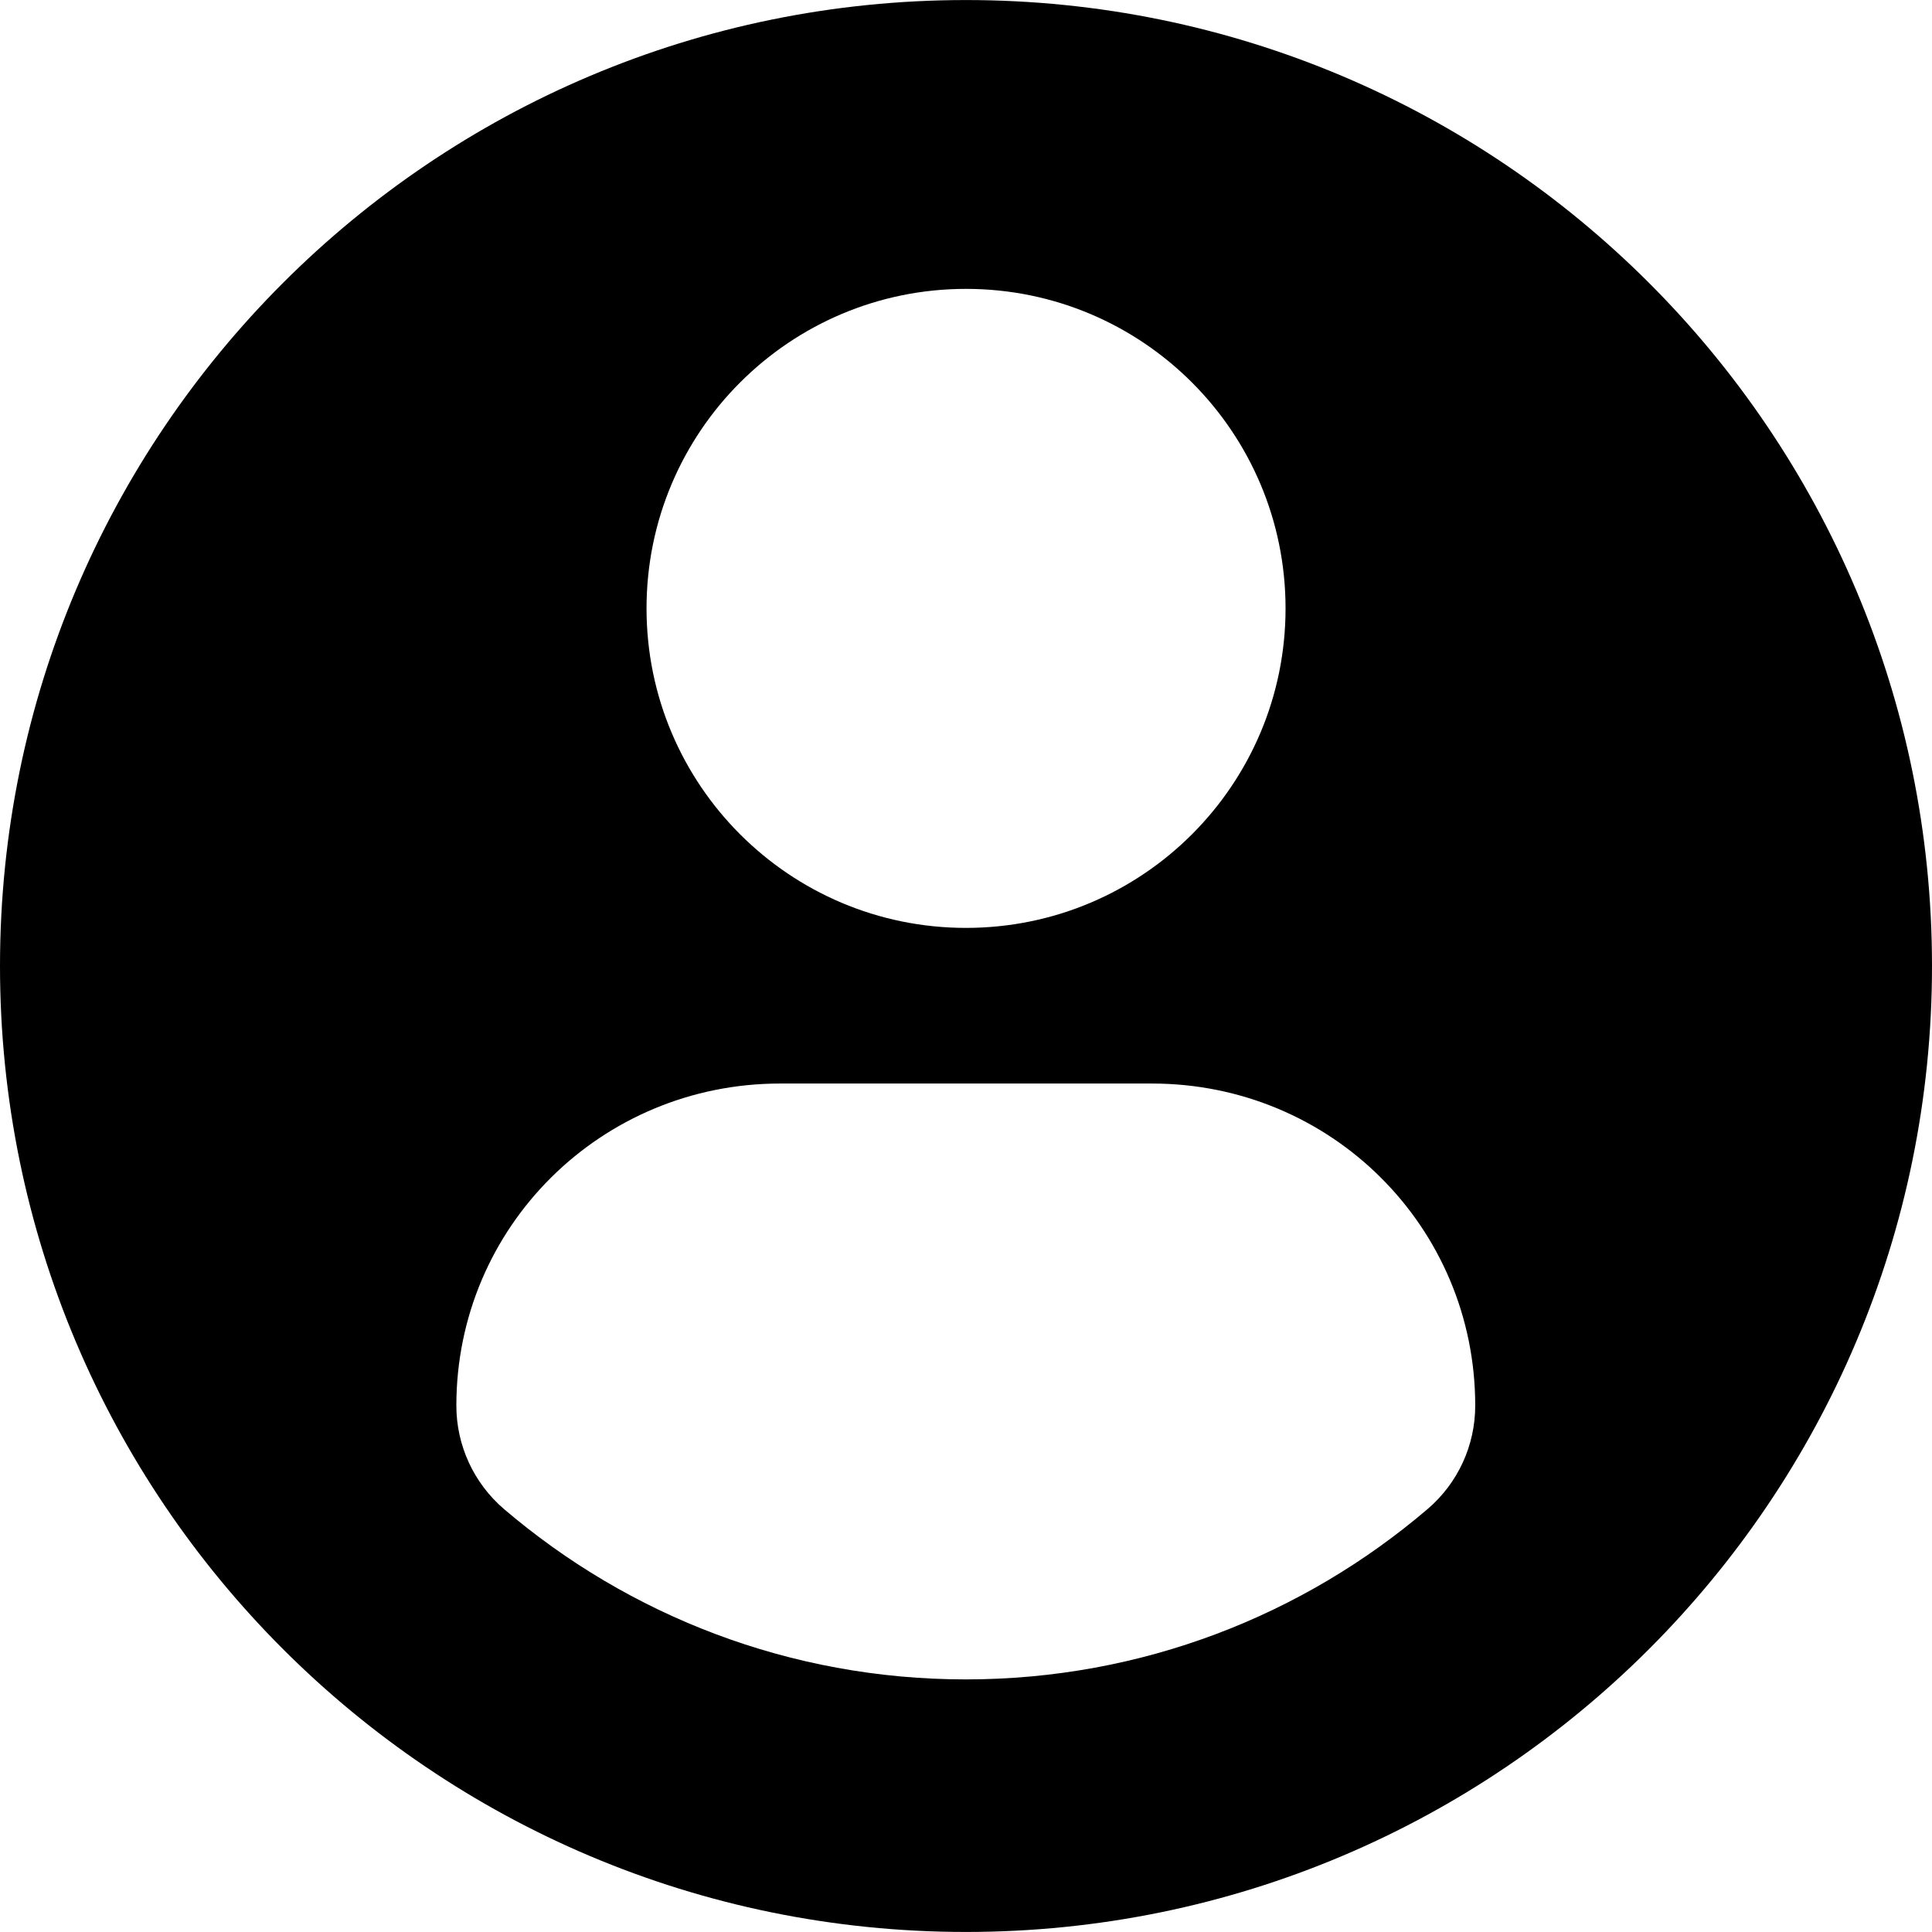
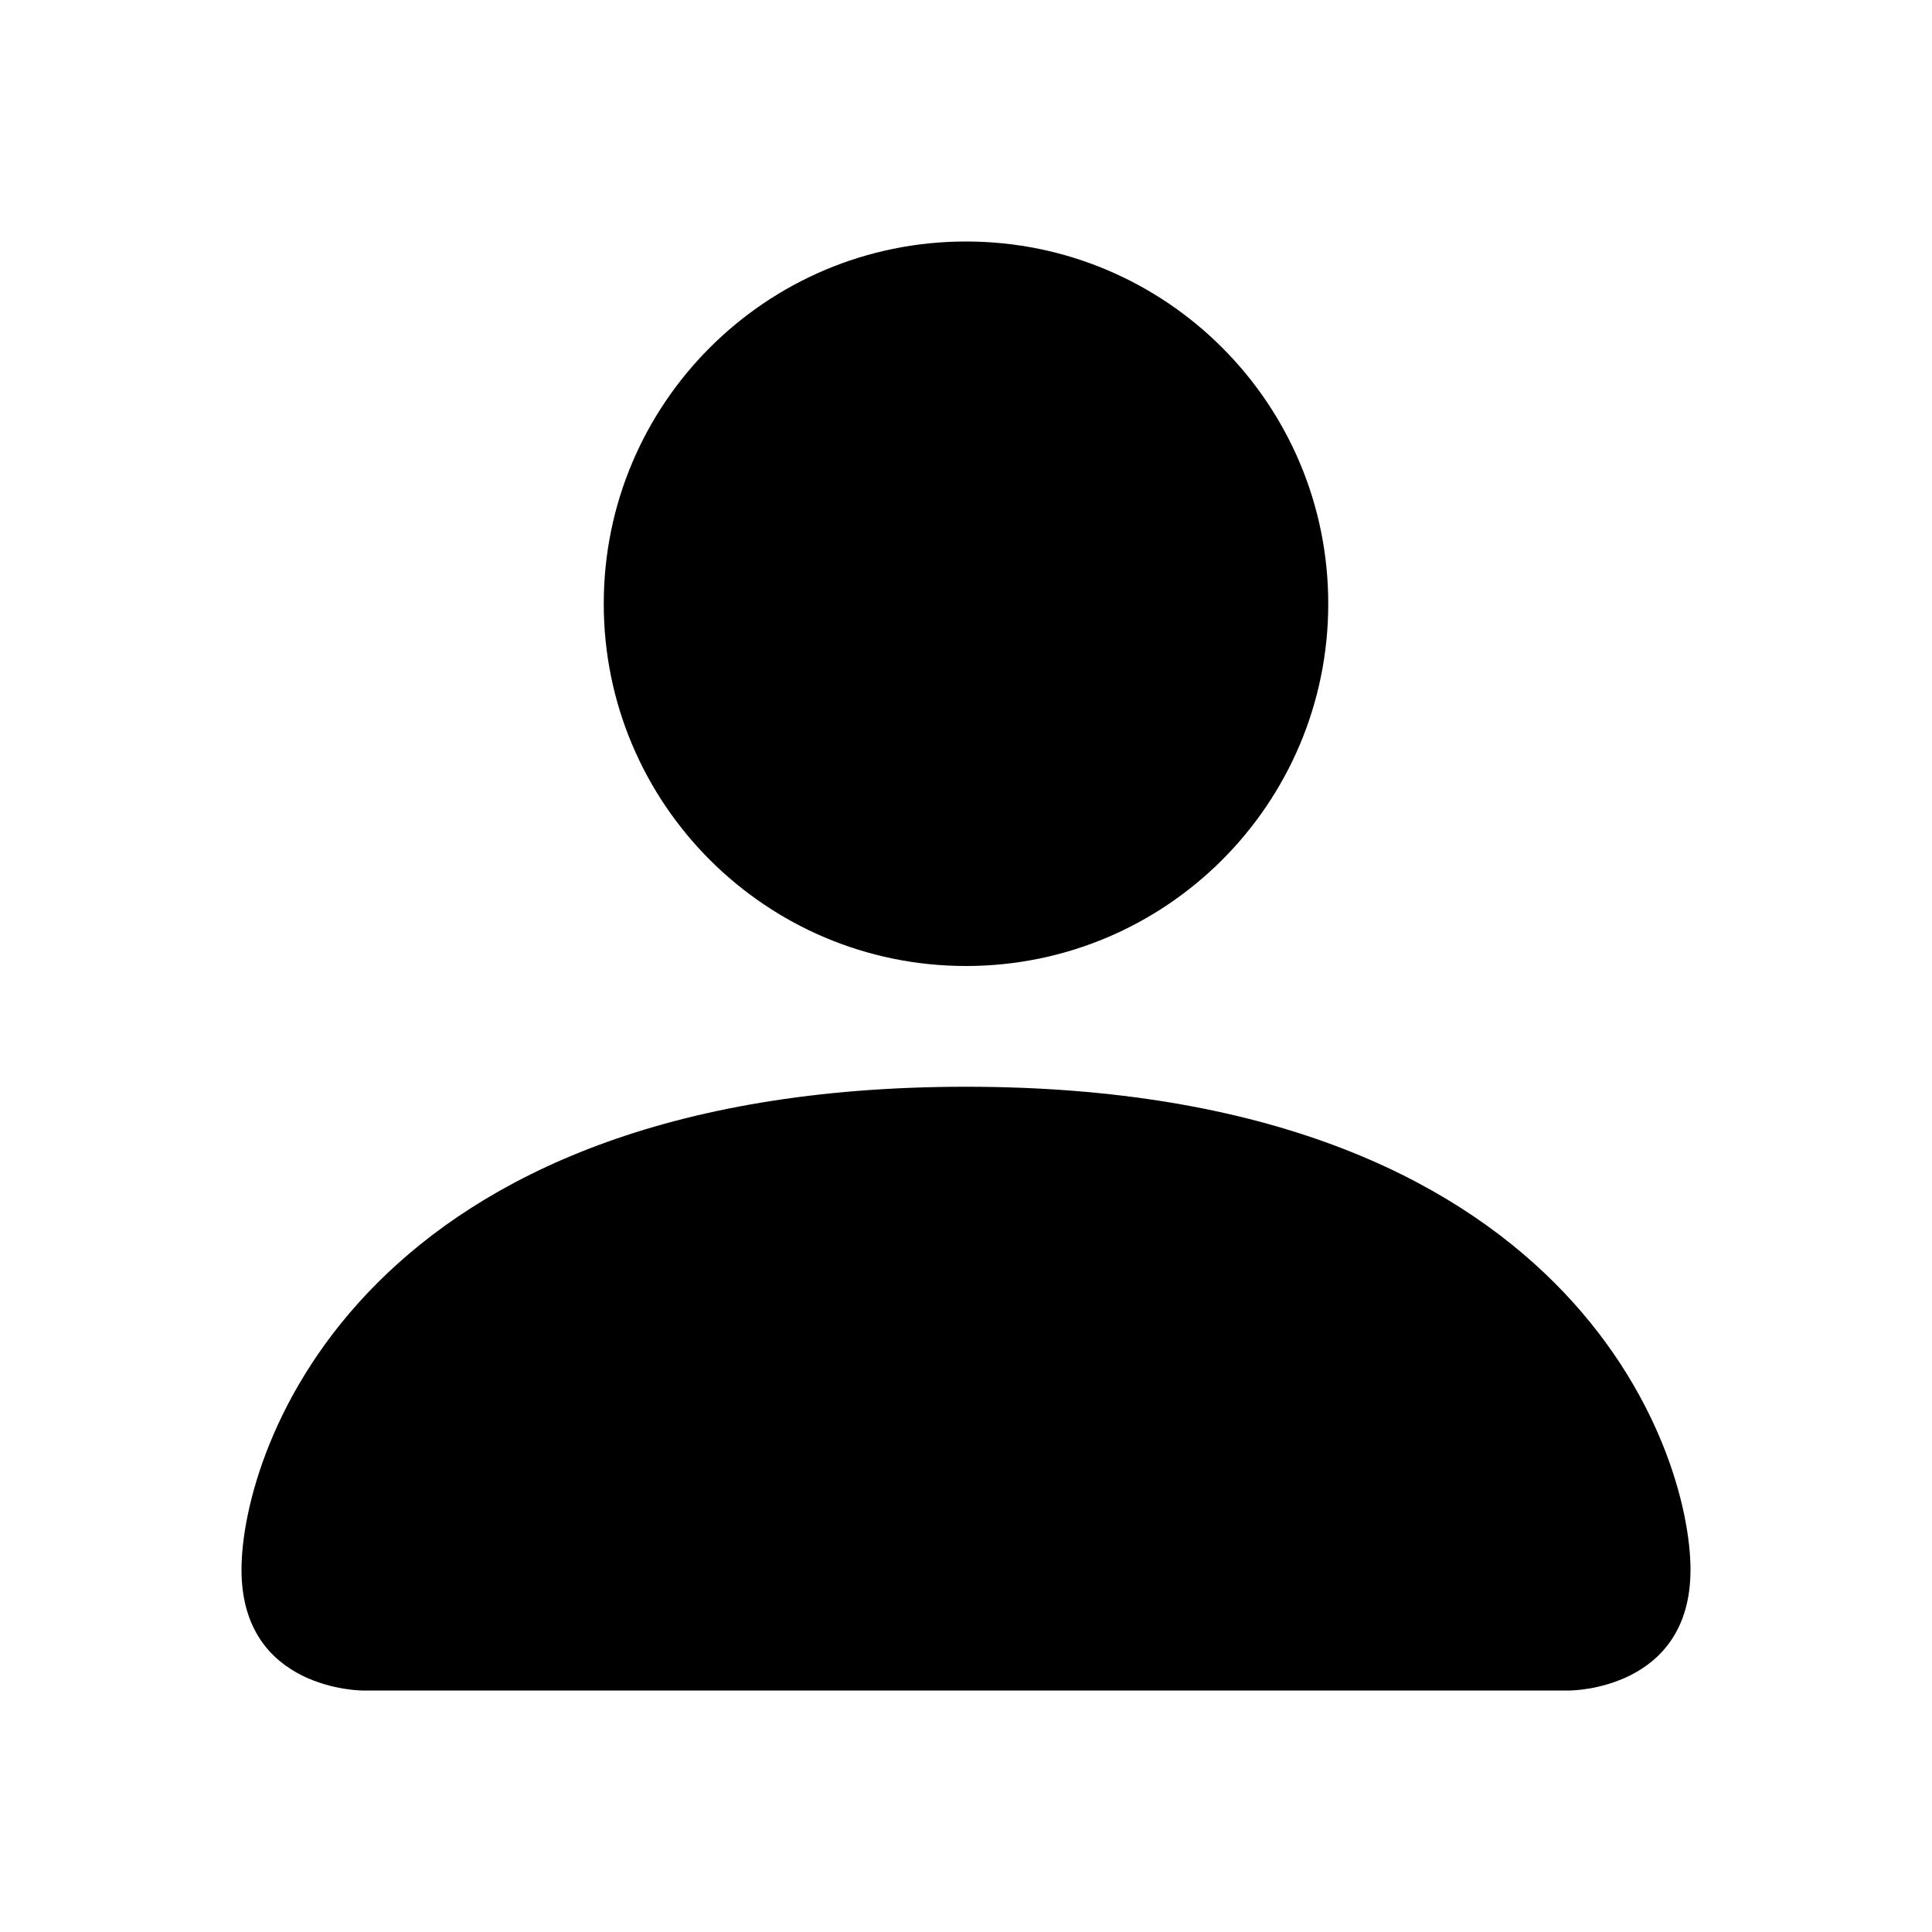
- <svg xmlns="http://www.w3.org/2000/svg" version="1.1" id="Capa_1" x="0px" y="0px" width="45.532px" height="45.532px" viewBox="0 0 45.532 45.532" style="enable-background:new 0 0 45.532 45.532;" xml:space="preserve">
-   <g>
-     <path d="M22.766,0.001C10.194,0.001,0,10.193,0,22.766s10.193,22.765,22.766,22.765c12.574,0,22.766-10.192,22.766-22.765   S35.34,0.001,22.766,0.001z M22.766,6.808c4.16,0,7.531,3.372,7.531,7.53c0,4.159-3.371,7.53-7.531,7.53   c-4.158,0-7.529-3.371-7.529-7.53C15.237,10.18,18.608,6.808,22.766,6.808z M22.761,39.579c-4.149,0-7.949-1.511-10.88-4.012   c-0.714-0.609-1.126-1.502-1.126-2.439c0-4.217,3.413-7.592,7.631-7.592h8.762c4.219,0,7.619,3.375,7.619,7.592   c0,0.938-0.41,1.829-1.125,2.438C30.712,38.068,26.911,39.579,22.761,39.579z" />
-   </g>
-   <g>
- </g>
-   <g>
- </g>
-   <g>
- </g>
-   <g>
- </g>
-   <g>
- </g>
-   <g>
- </g>
-   <g>
- </g>
-   <g>
- </g>
-   <g>
- </g>
-   <g>
- </g>
-   <g>
- </g>
-   <g>
- </g>
-   <g>
- </g>
-   <g>
- </g>
-   <g>
- </g>
+ <svg xmlns="http://www.w3.org/2000/svg" width="16" height="16" fill="currentColor" class="bi bi-person-fill" viewBox="0 0 16 16">
+   <path d="M3 14s-1 0-1-1 1-4 6-4 6 3 6 4-1 1-1 1H3Zm5-6a3 3 0 1 0 0-6 3 3 0 0 0 0 6Z" />
</svg>
